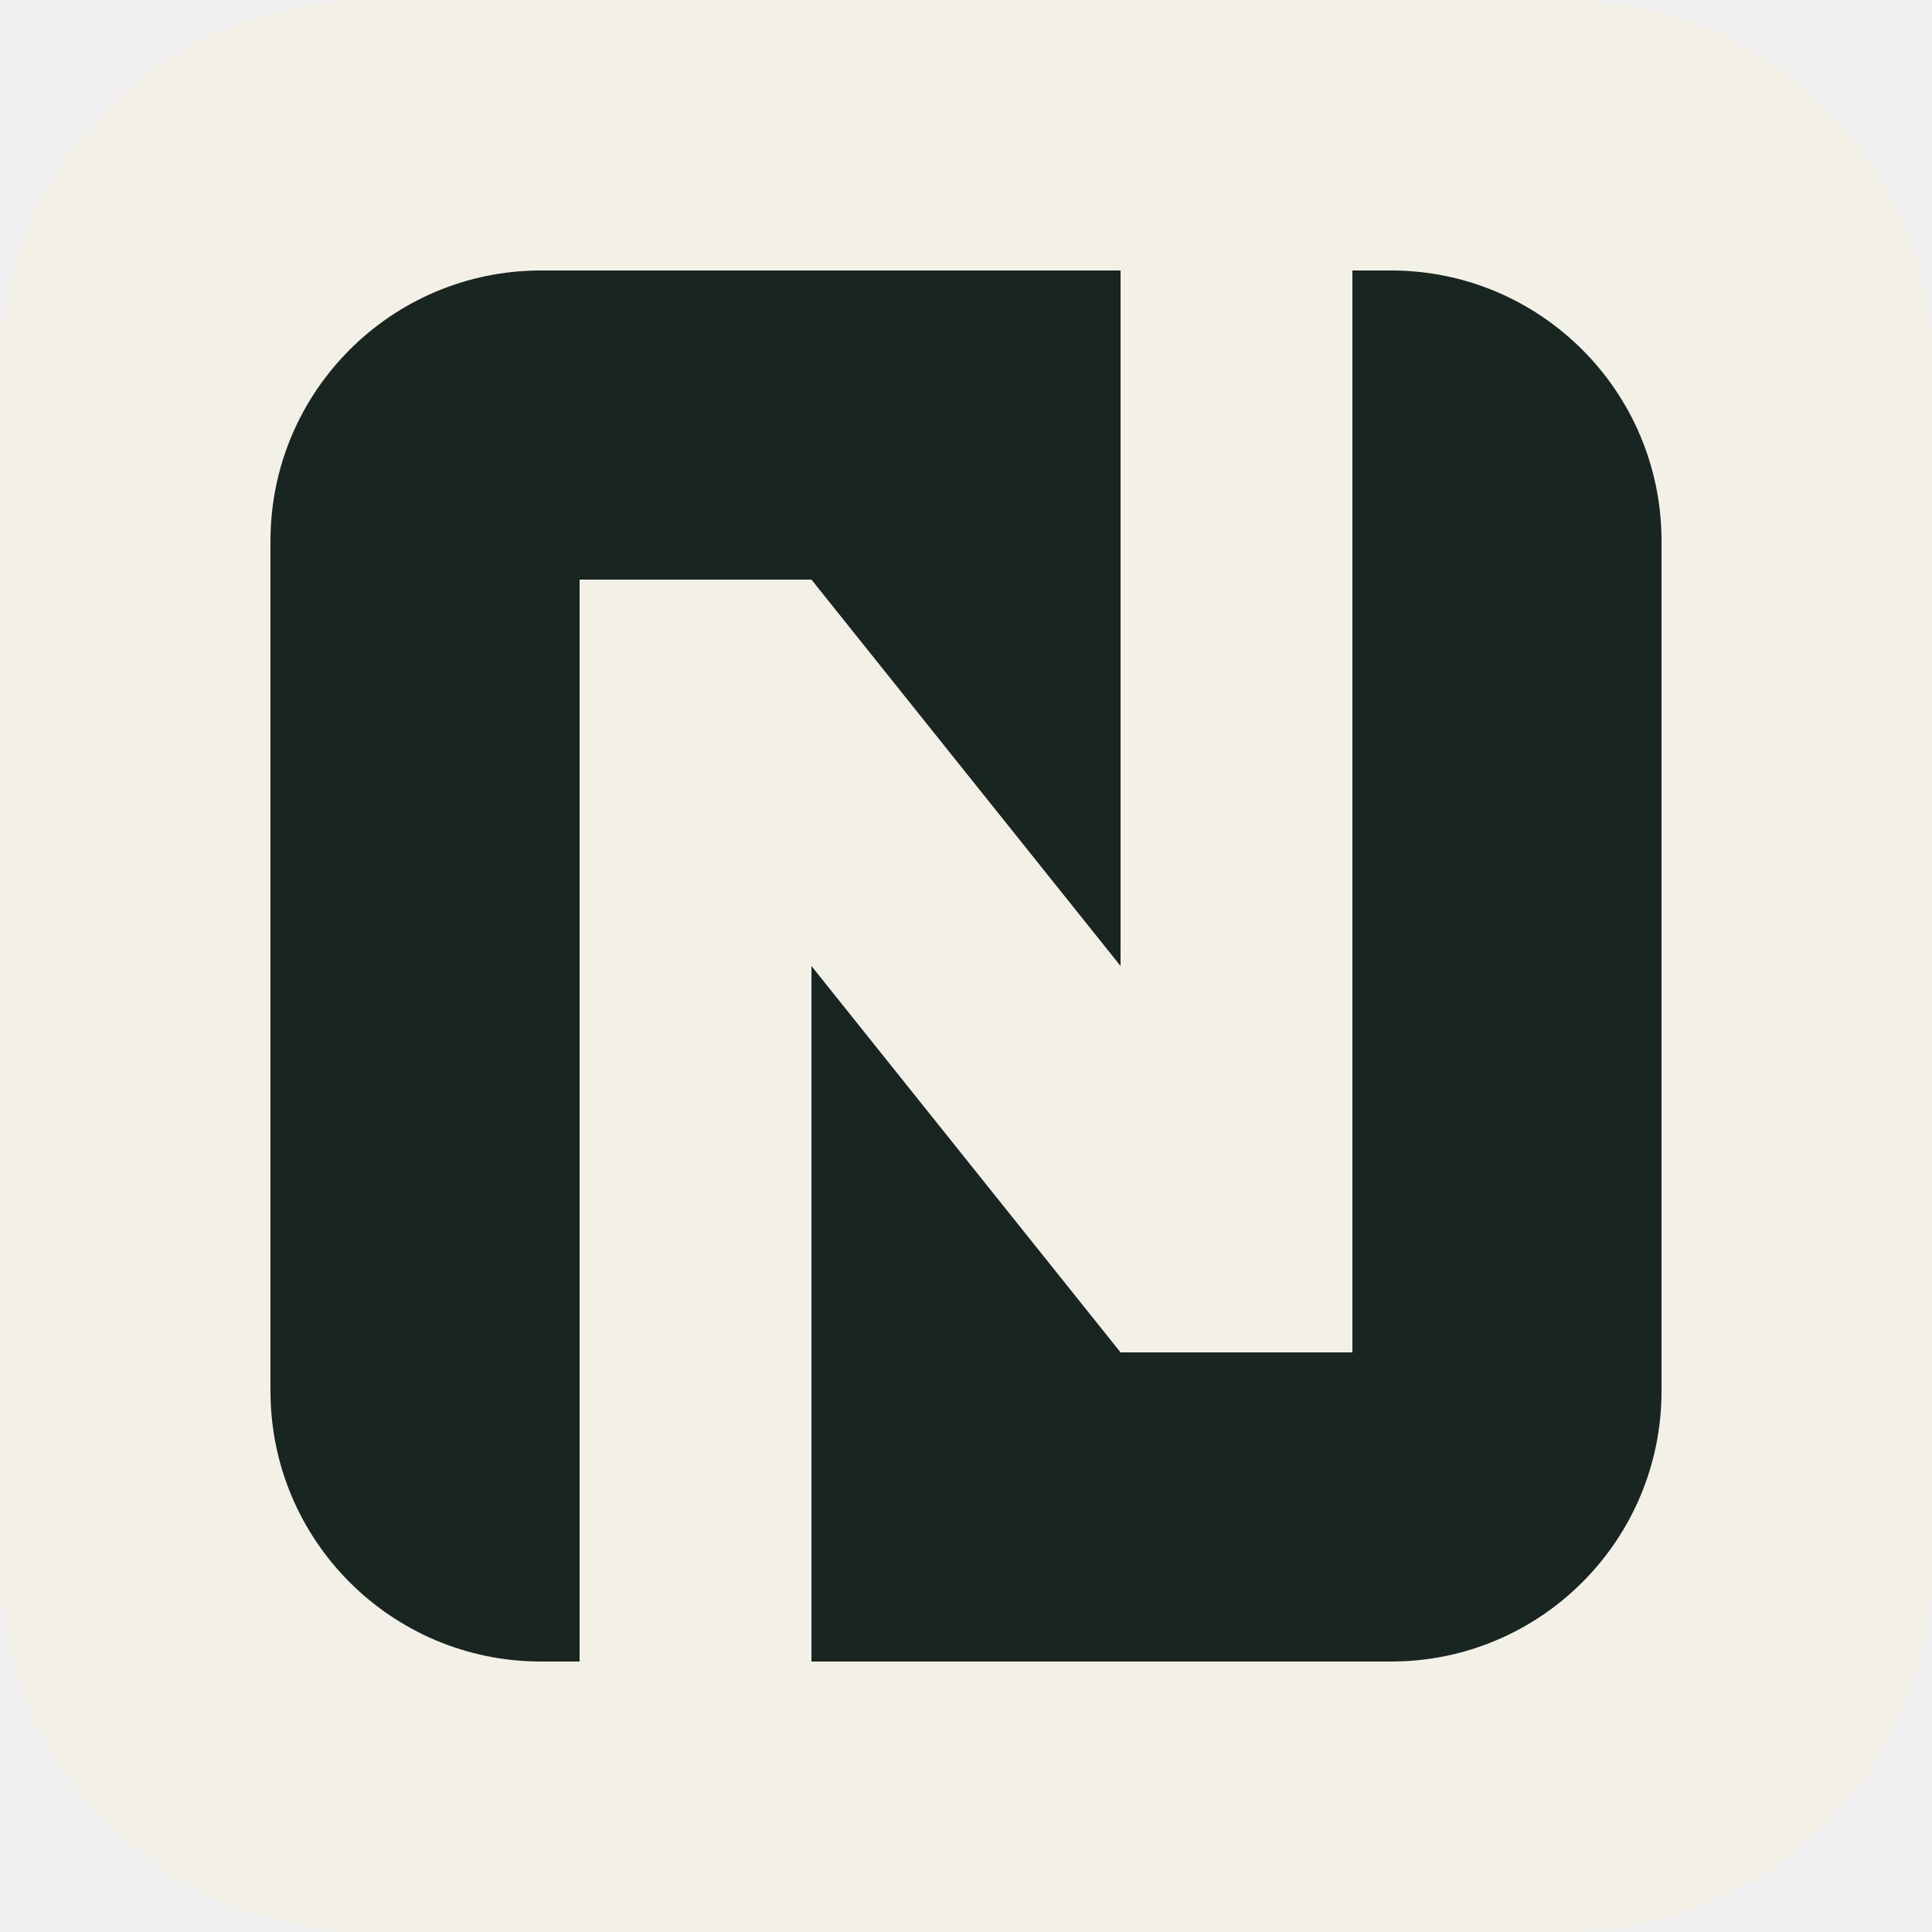
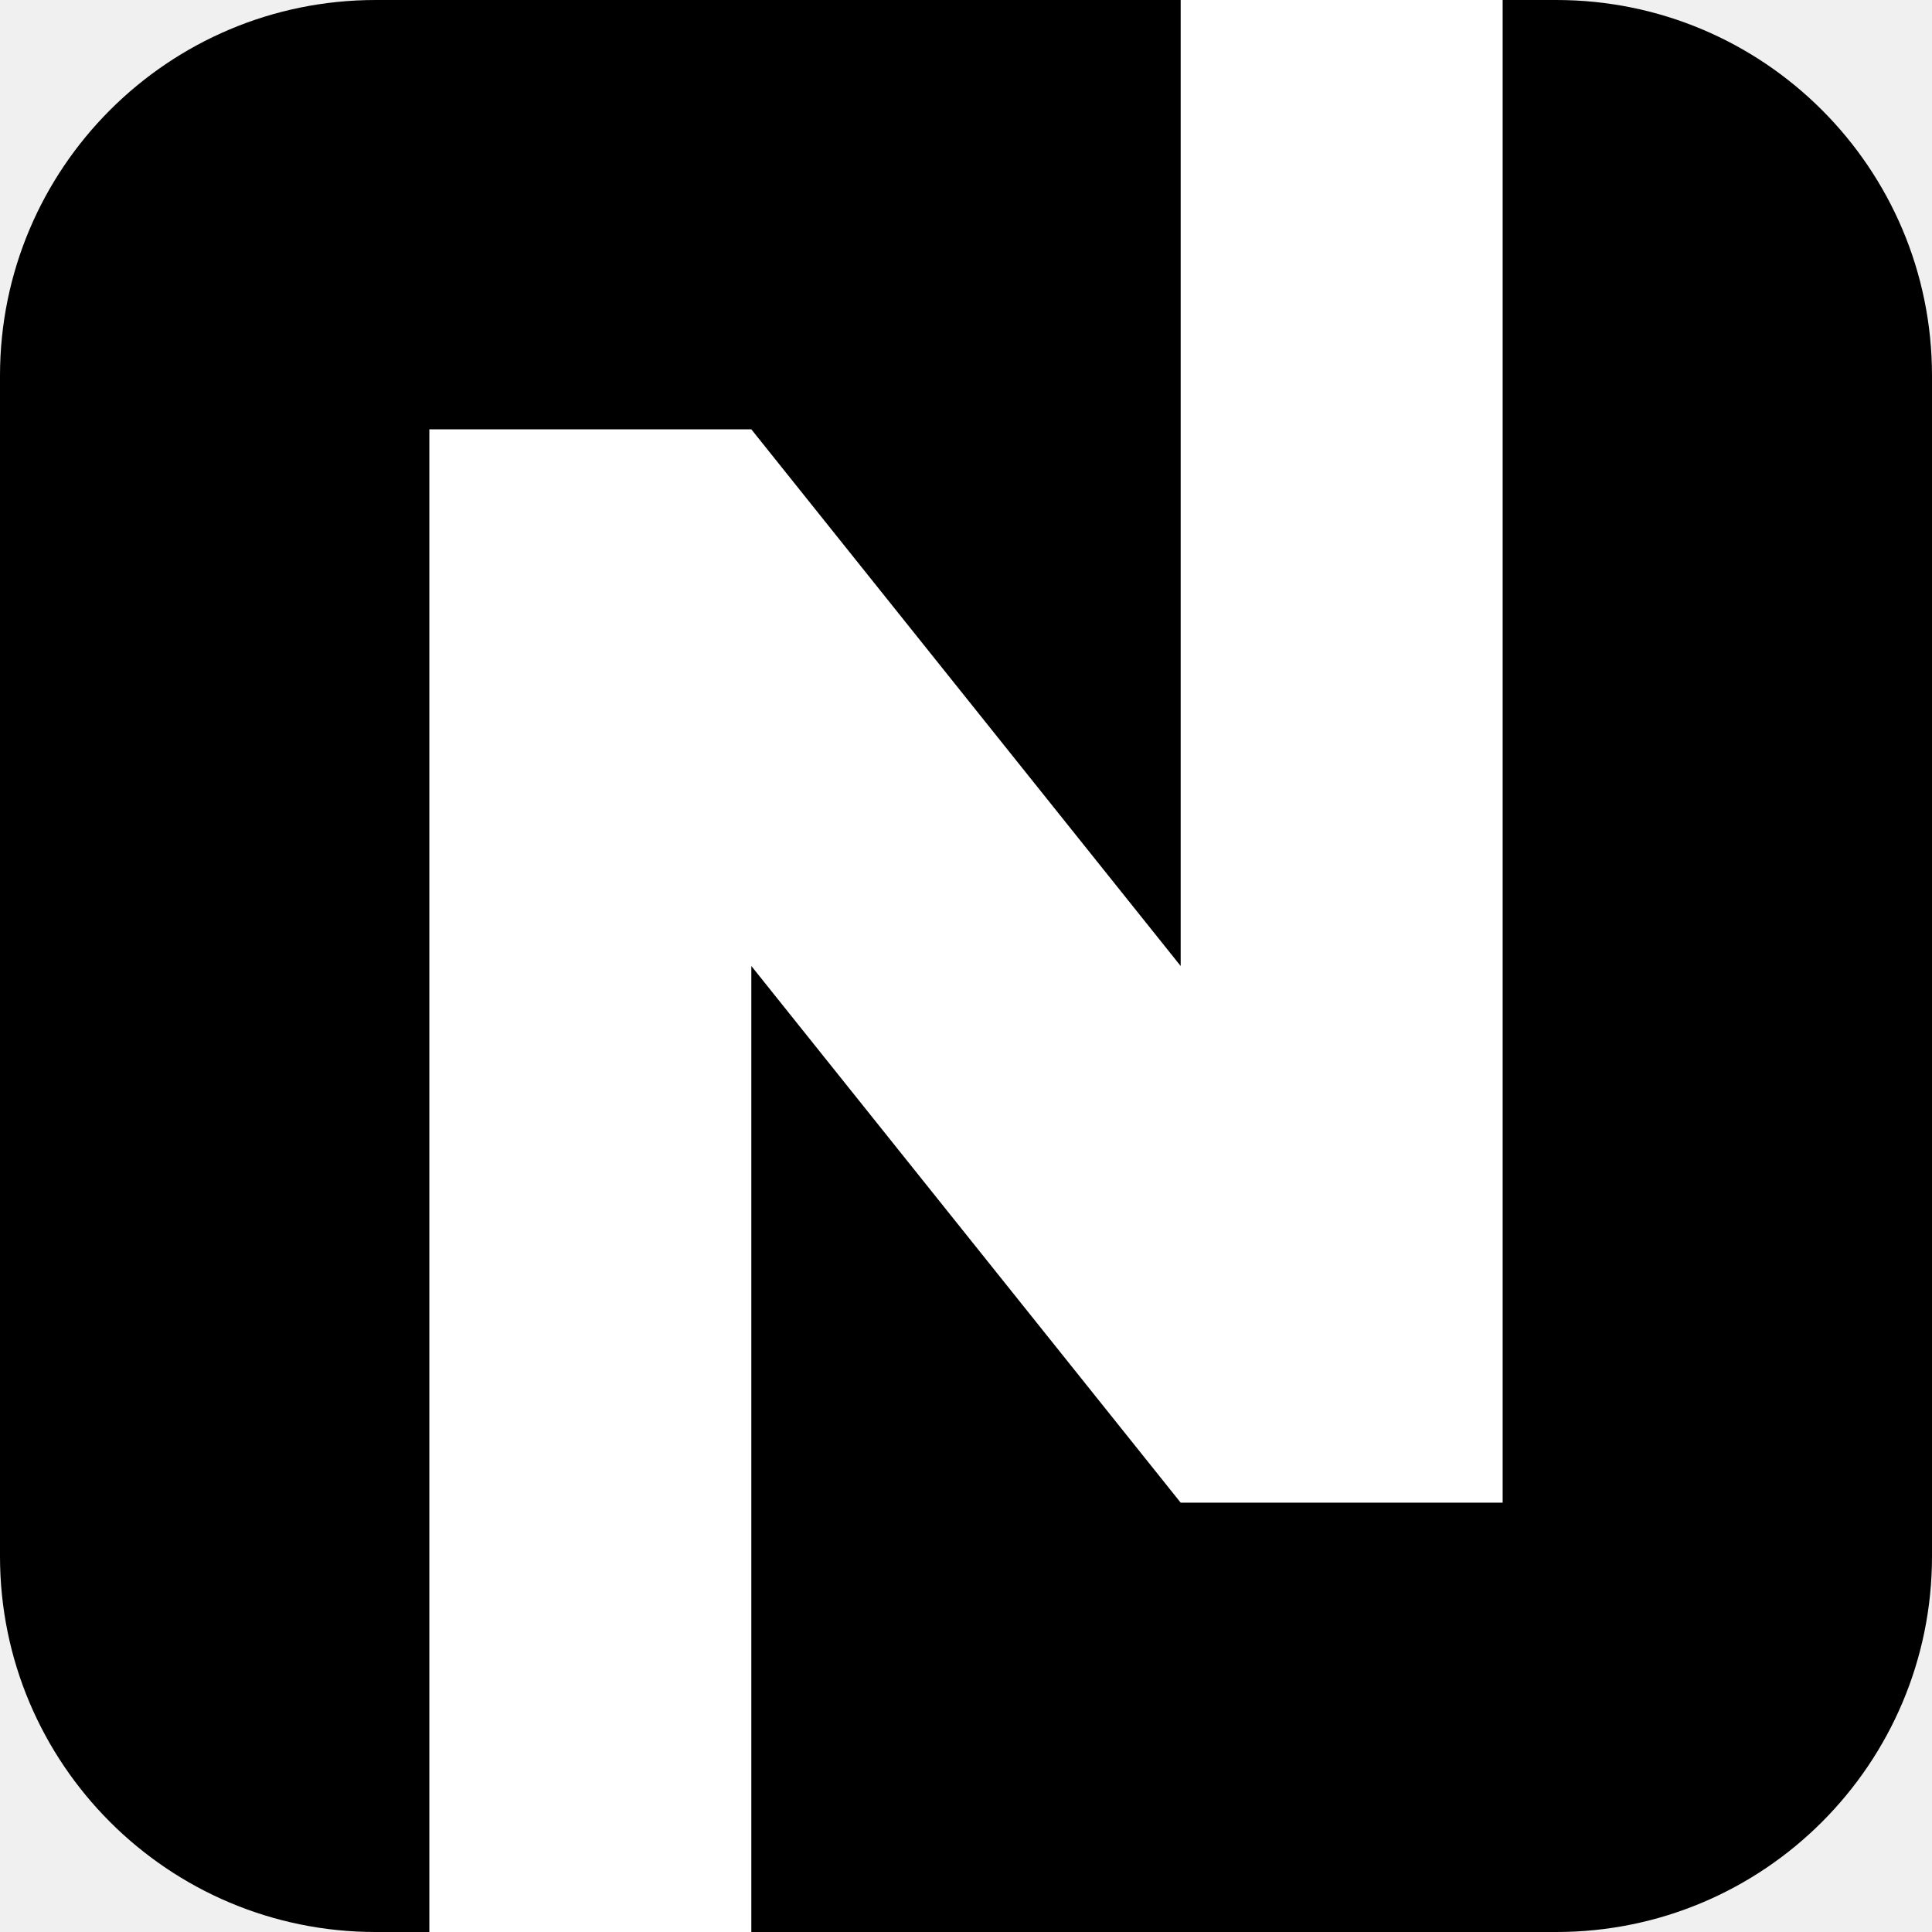
- <svg xmlns="http://www.w3.org/2000/svg" width="128" height="128" viewBox="0 0 100 100">
-   <rect width="100" height="100" rx="19" fill="#f3f0e8" />
-   <g fill="#182521">
+ <svg xmlns="http://www.w3.org/2000/svg" width="128" height="128" viewBox="14 14 72 72">
+   <g fill="#000000">
+     <path d="M58 14H70V70H58L42 50V86H30V30H42L58 50Z" fill="#ffffff" />
    <path d="M28 14H58V50L42 30H30V86H28A14 14 0 0 1 14 72V28A14 14 0 0 1 28 14Z" />
    <path d="M28 14H58V50L42 30H30V86H28A14 14 0 0 1 14 72V28A14 14 0 0 1 28 14Z" transform="rotate(180 50 50)" />
  </g>
</svg>
